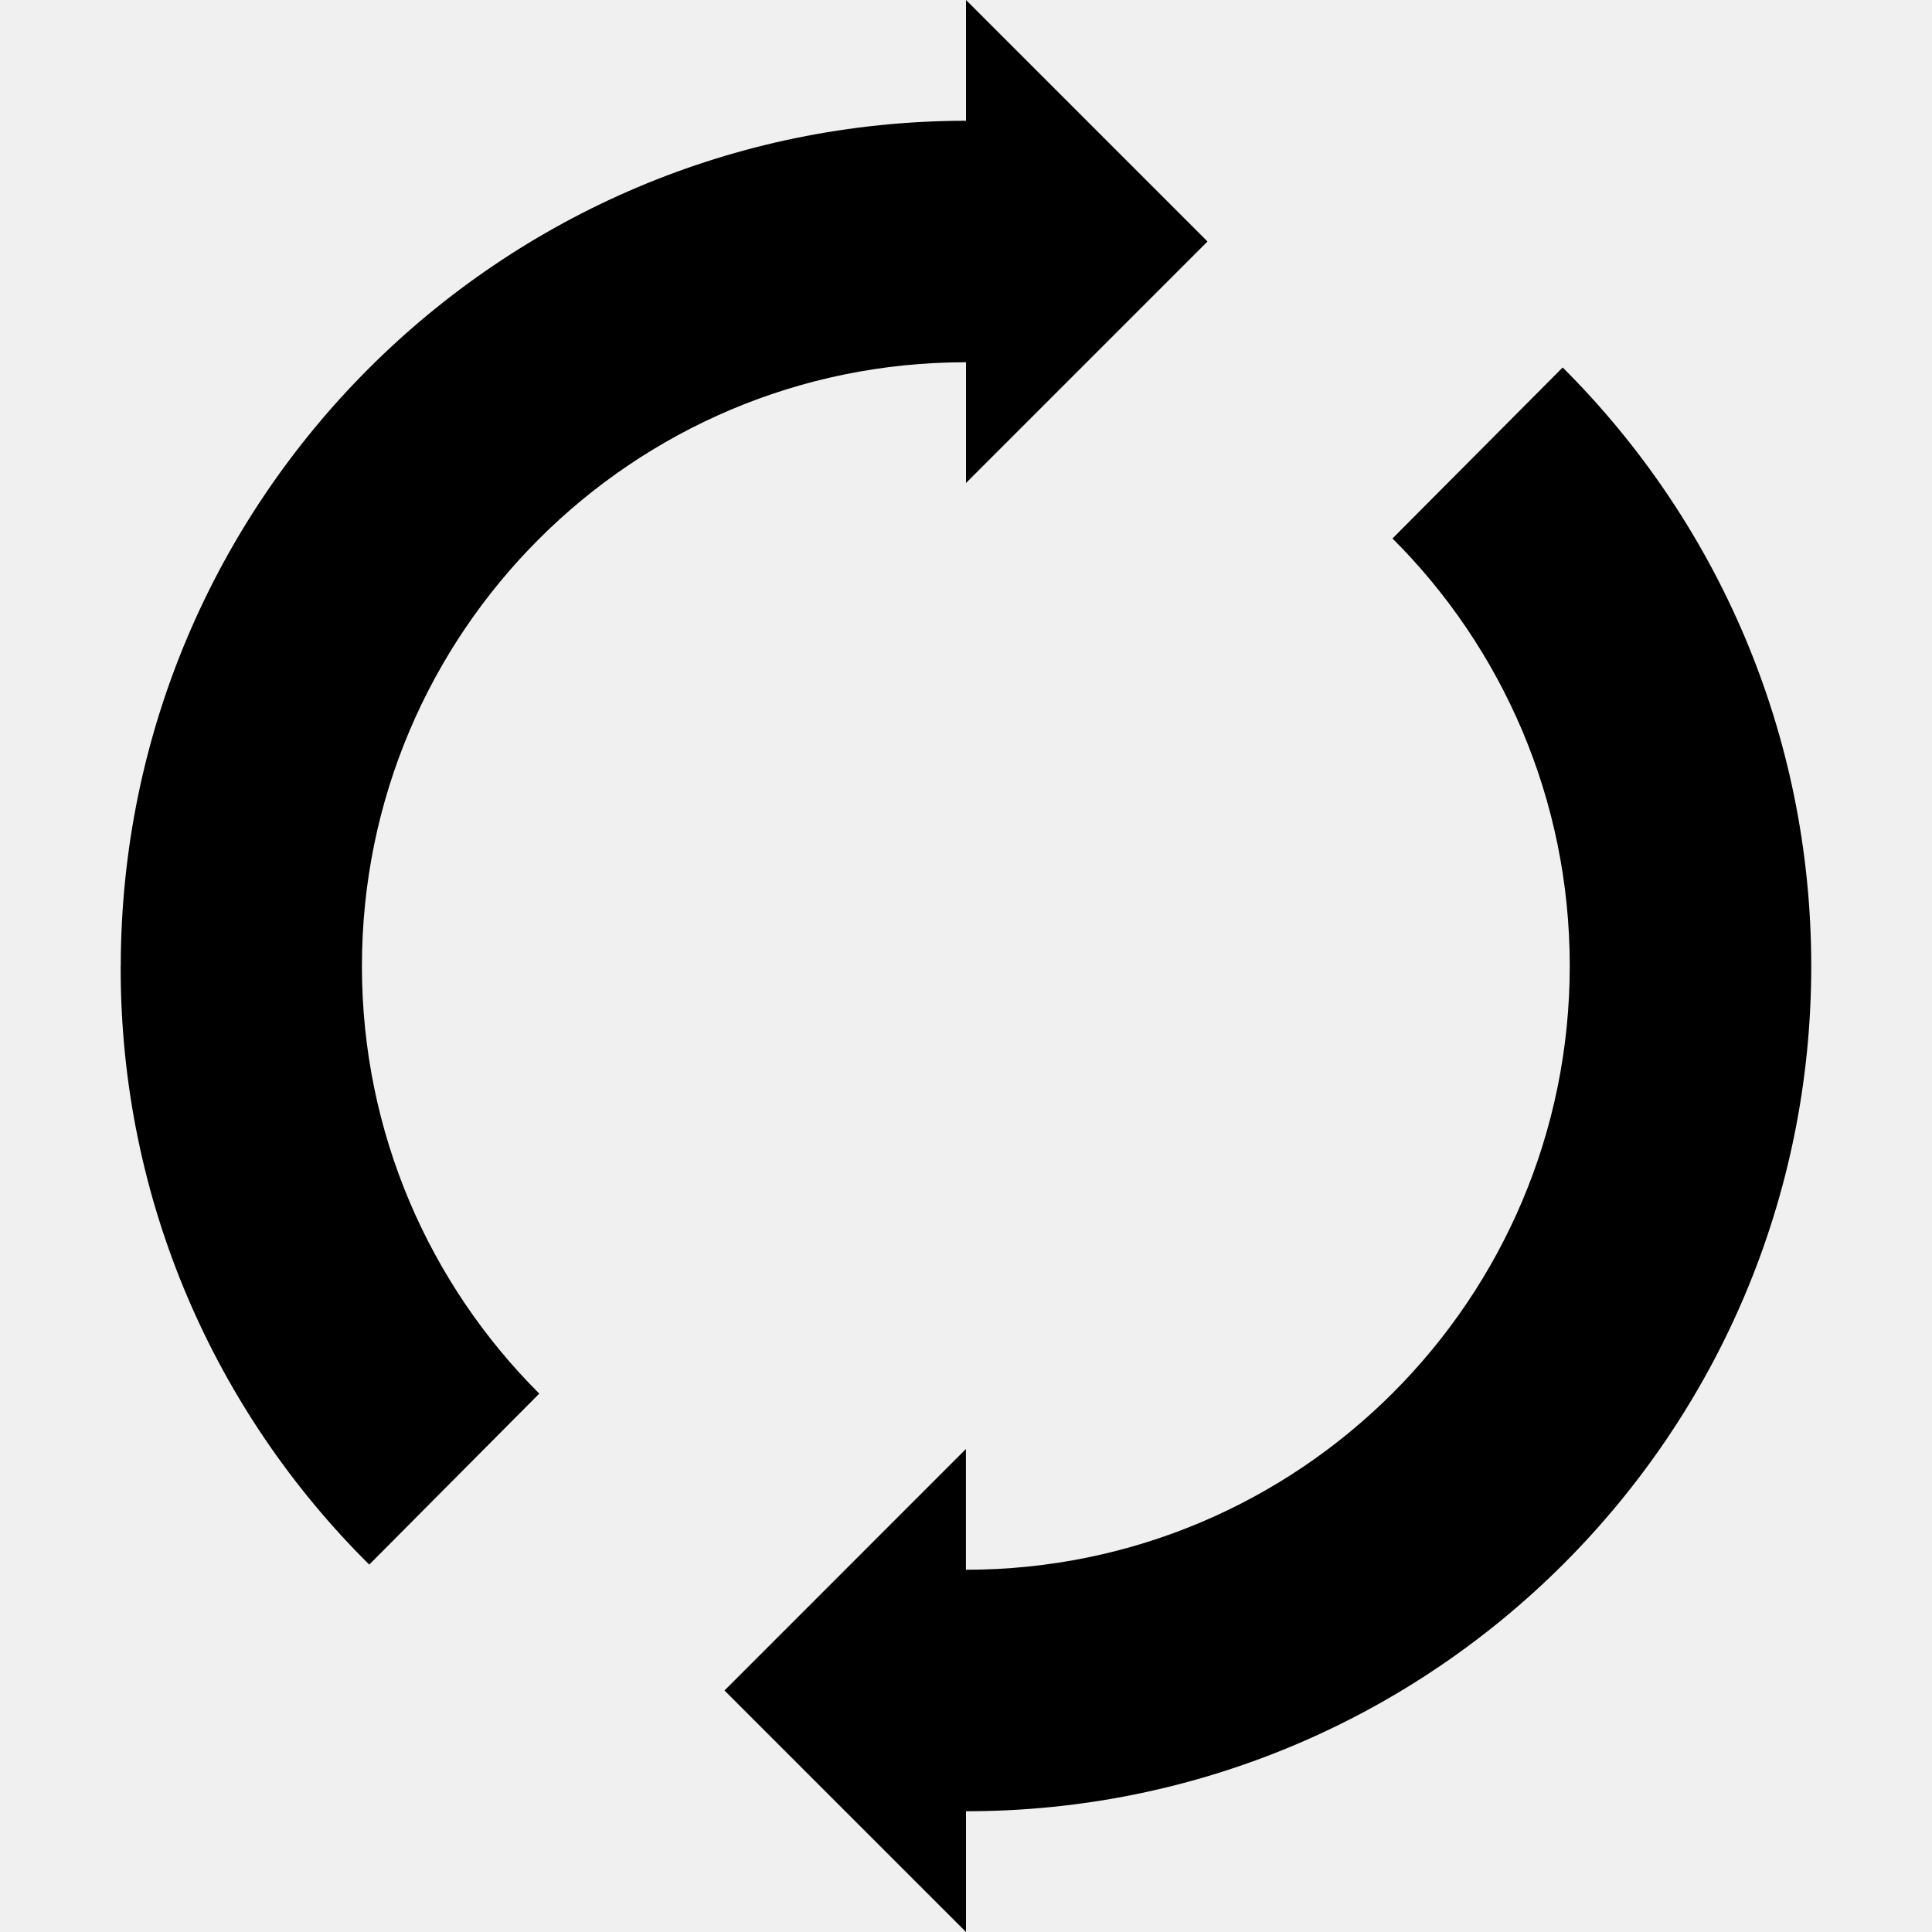
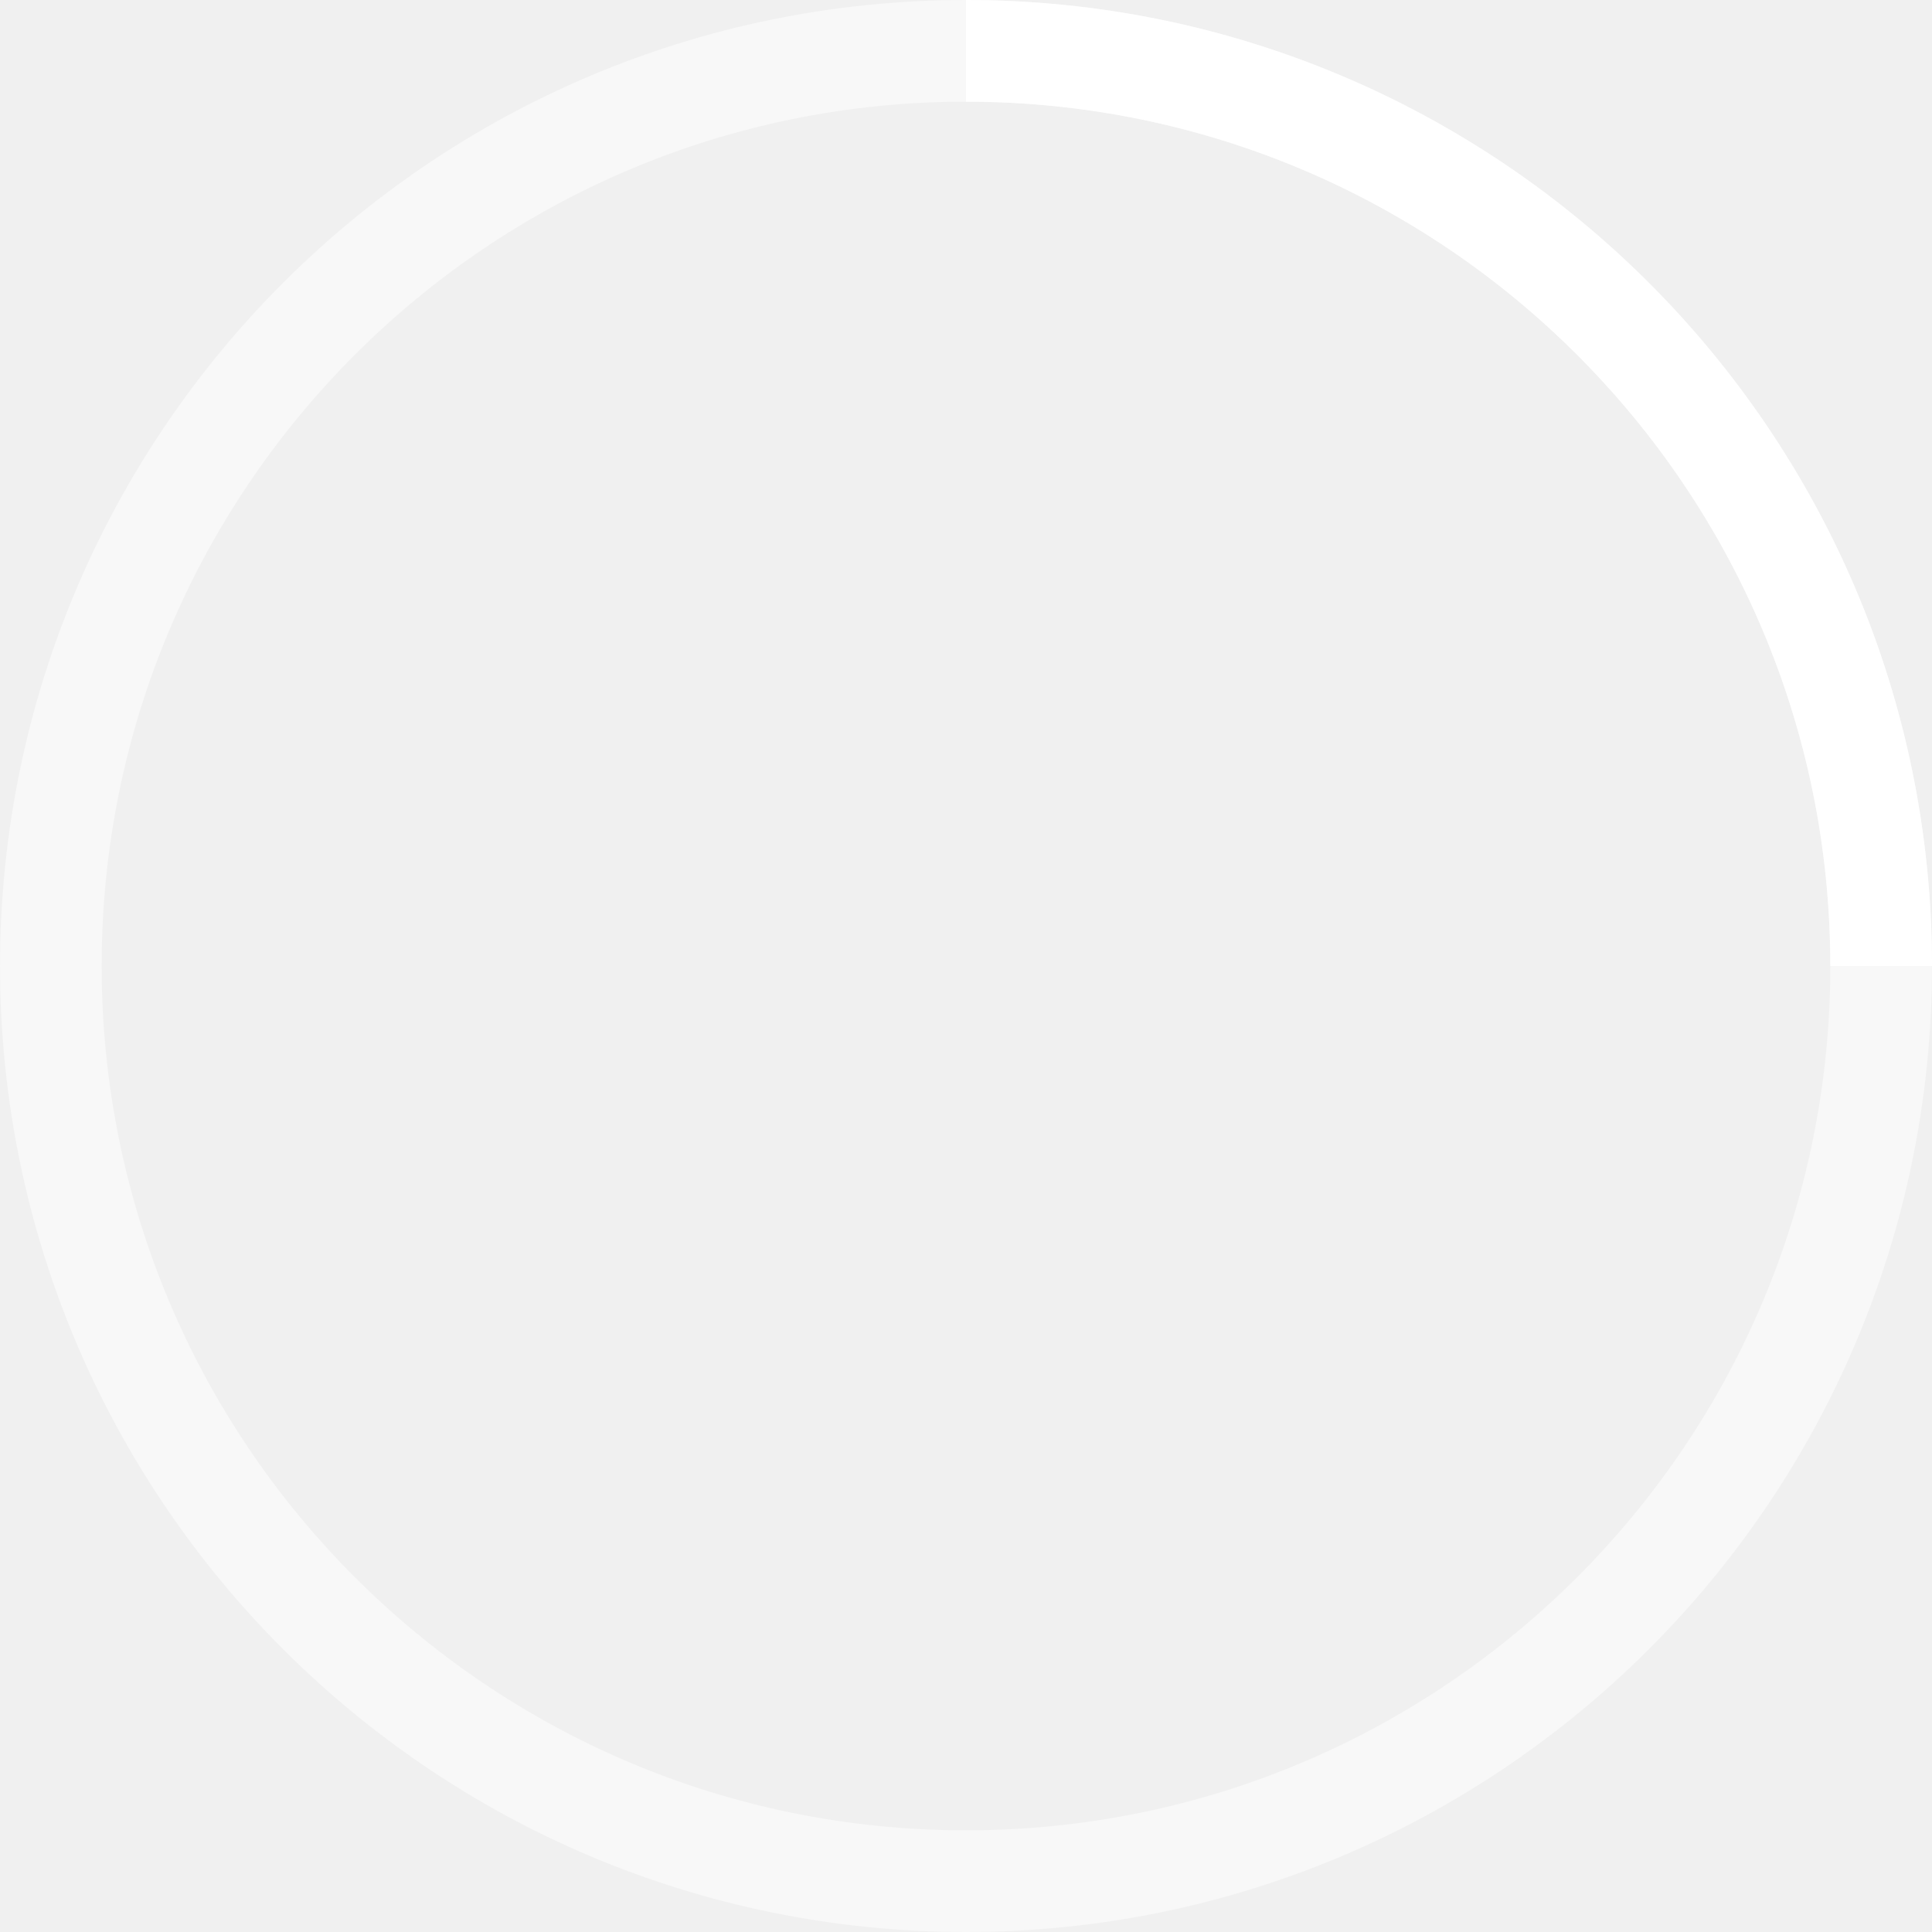
- <svg xmlns="http://www.w3.org/2000/svg" fill="#000000" width="800px" height="800px" viewBox="-1.5 0 24 24">
-   <path d="m7.5 21 2.999-3v1.5c4.143 0 7.501-3.359 7.501-7.502 0-2.074-.842-3.952-2.202-5.309l2.114-2.124c1.908 1.901 3.088 4.531 3.088 7.437 0 5.798-4.7 10.498-10.498 10.498-.001 0-.001 0-.002 0v1.5zm-7.5-9c.007-5.796 4.704-10.493 10.499-10.5h.001v-1.5l3 3-3 3v-1.5s-.001 0-.002 0c-4.143 0-7.502 3.359-7.502 7.502 0 2.074.842 3.952 2.203 5.31l-2.112 2.124c-1.907-1.89-3.088-4.511-3.088-7.407 0-.01 0-.02 0-.03v.002z" />
+ <svg xmlns="http://www.w3.org/2000/svg" width="38" height="38" viewBox="0 0 38 38" stroke="#fff">
+   <g fill="none" fill-rule="evenodd">
+     <g transform="translate(1 1)" stroke-width="2">
+       <circle stroke-opacity=".5" cx="18" cy="18" r="18" />
+       <path d="M36 18c0-9.94-8.06-18-18-18">
+         <animateTransform attributeName="transform" type="rotate" from="0 18 18" to="360 18 18" dur=".9s" repeatCount="indefinite" />
+       </path>
+     </g>
+   </g>
</svg>
